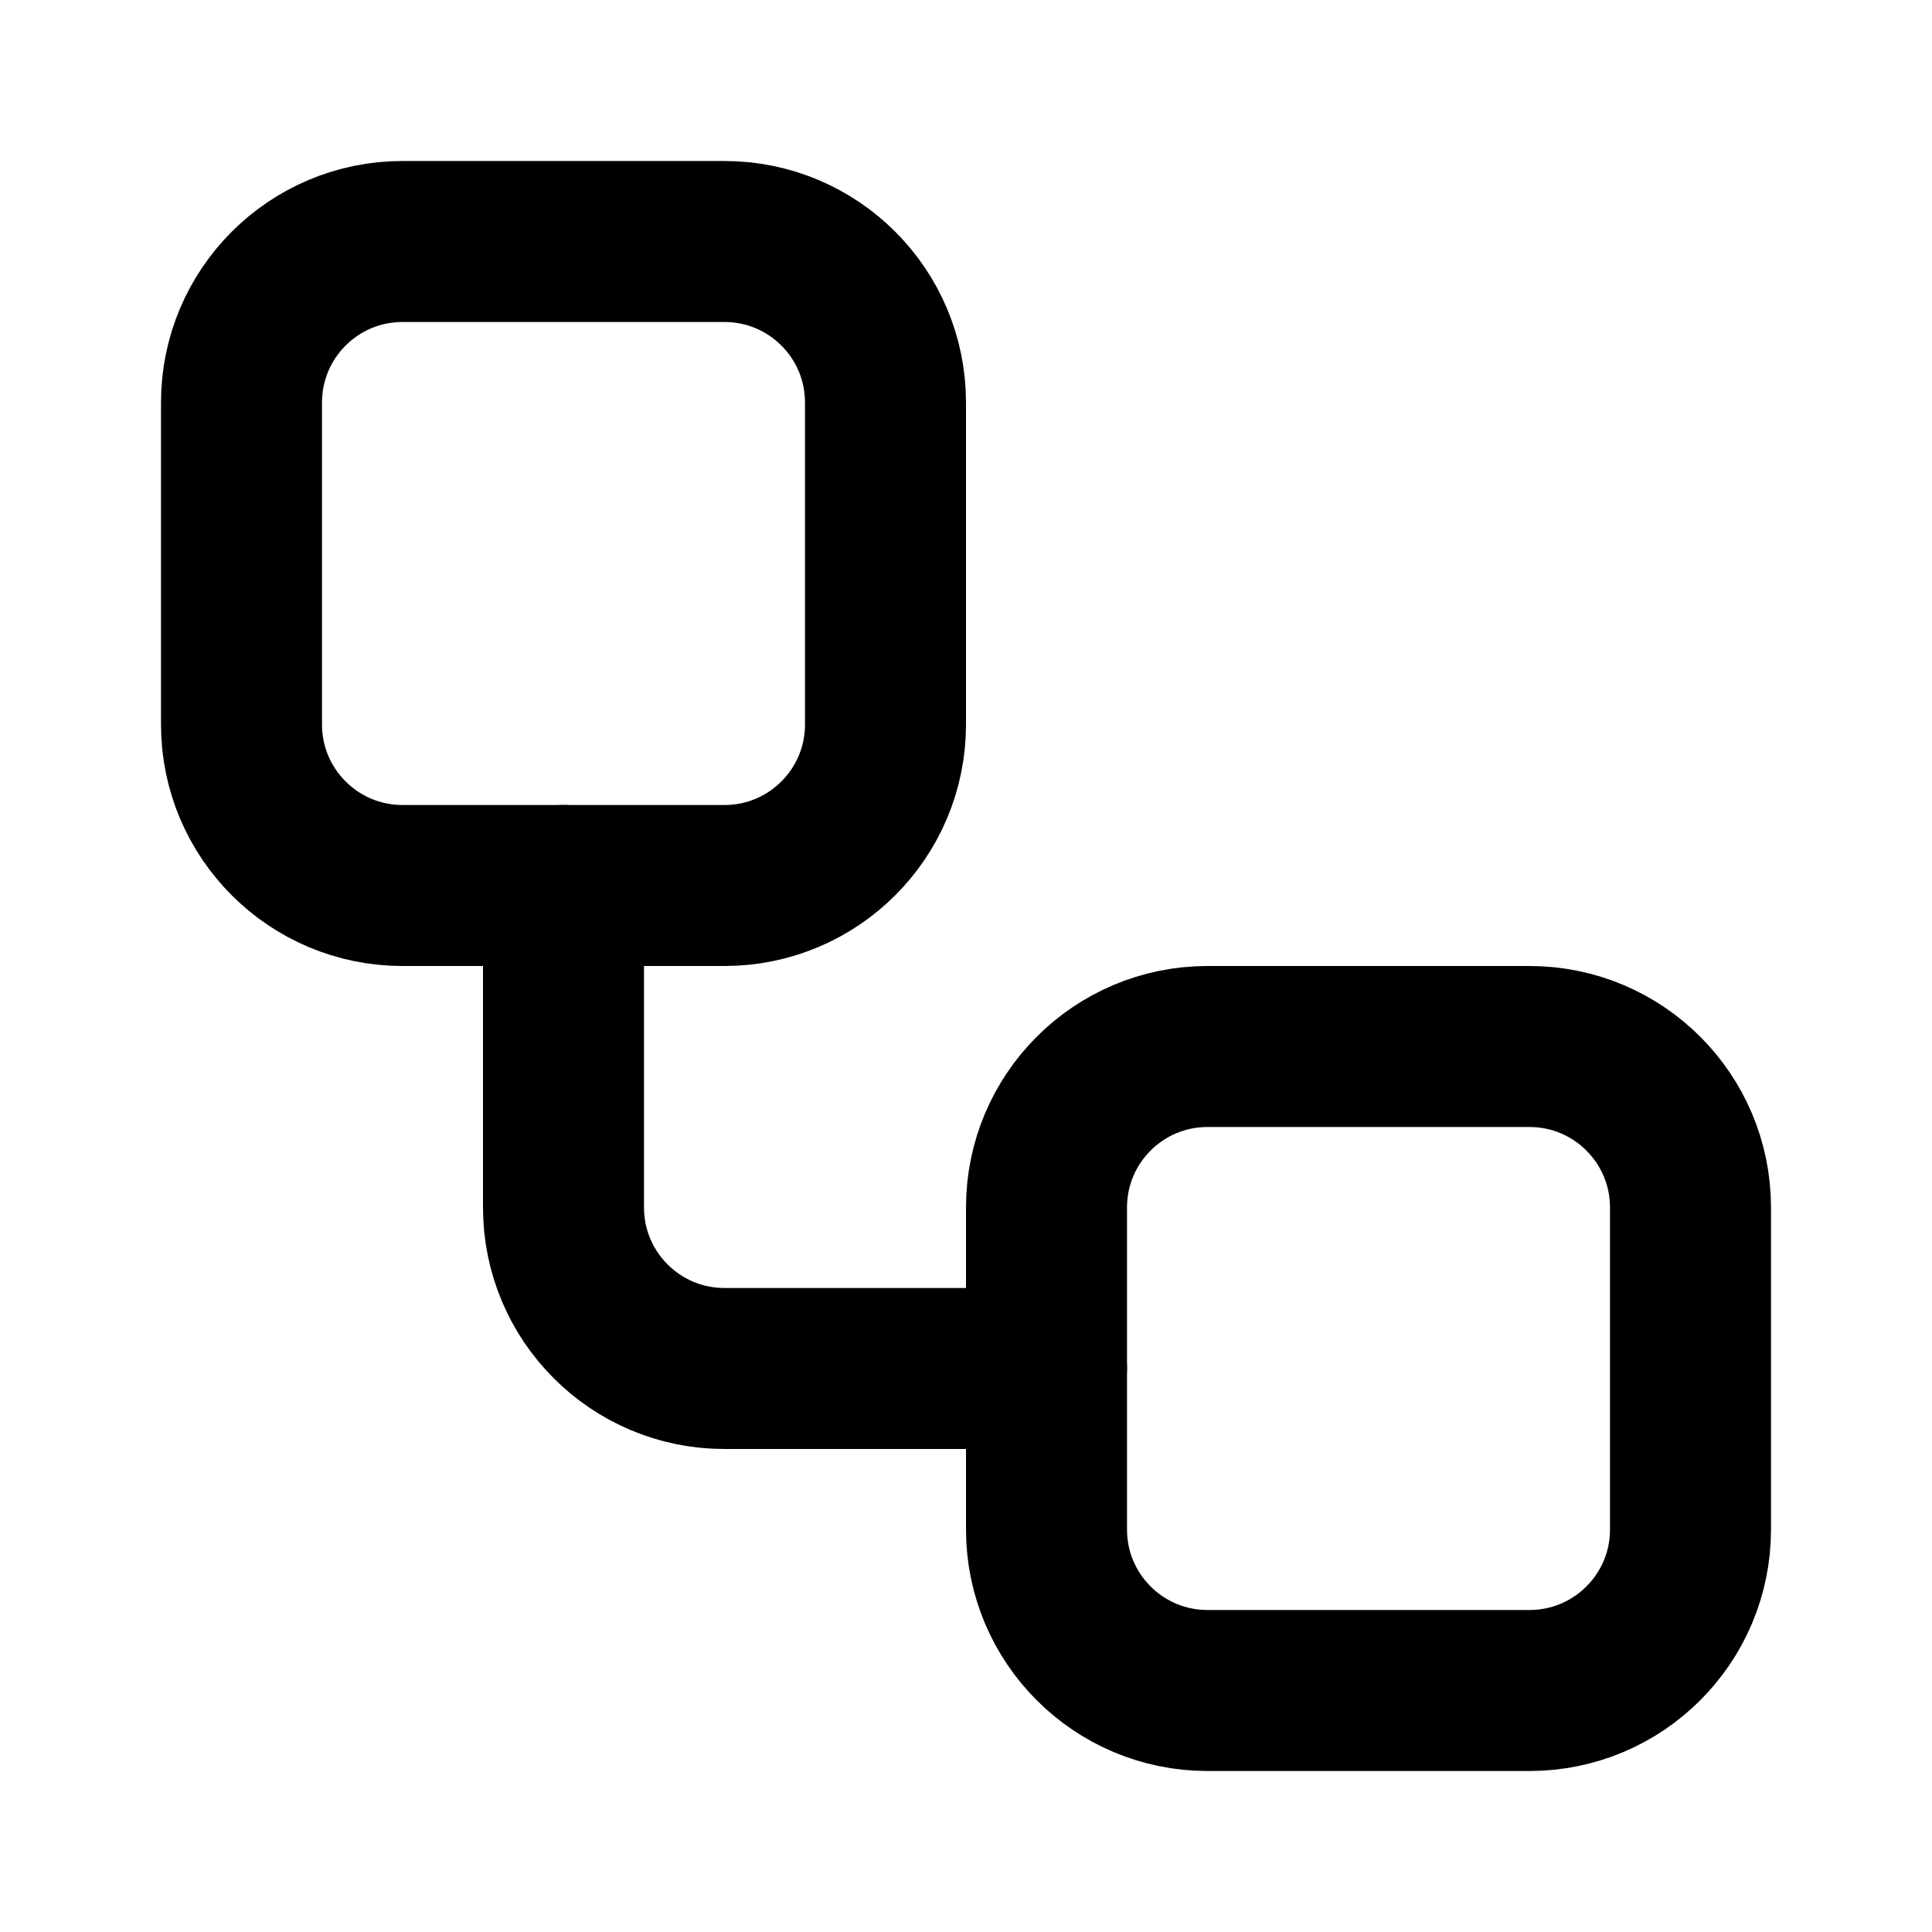
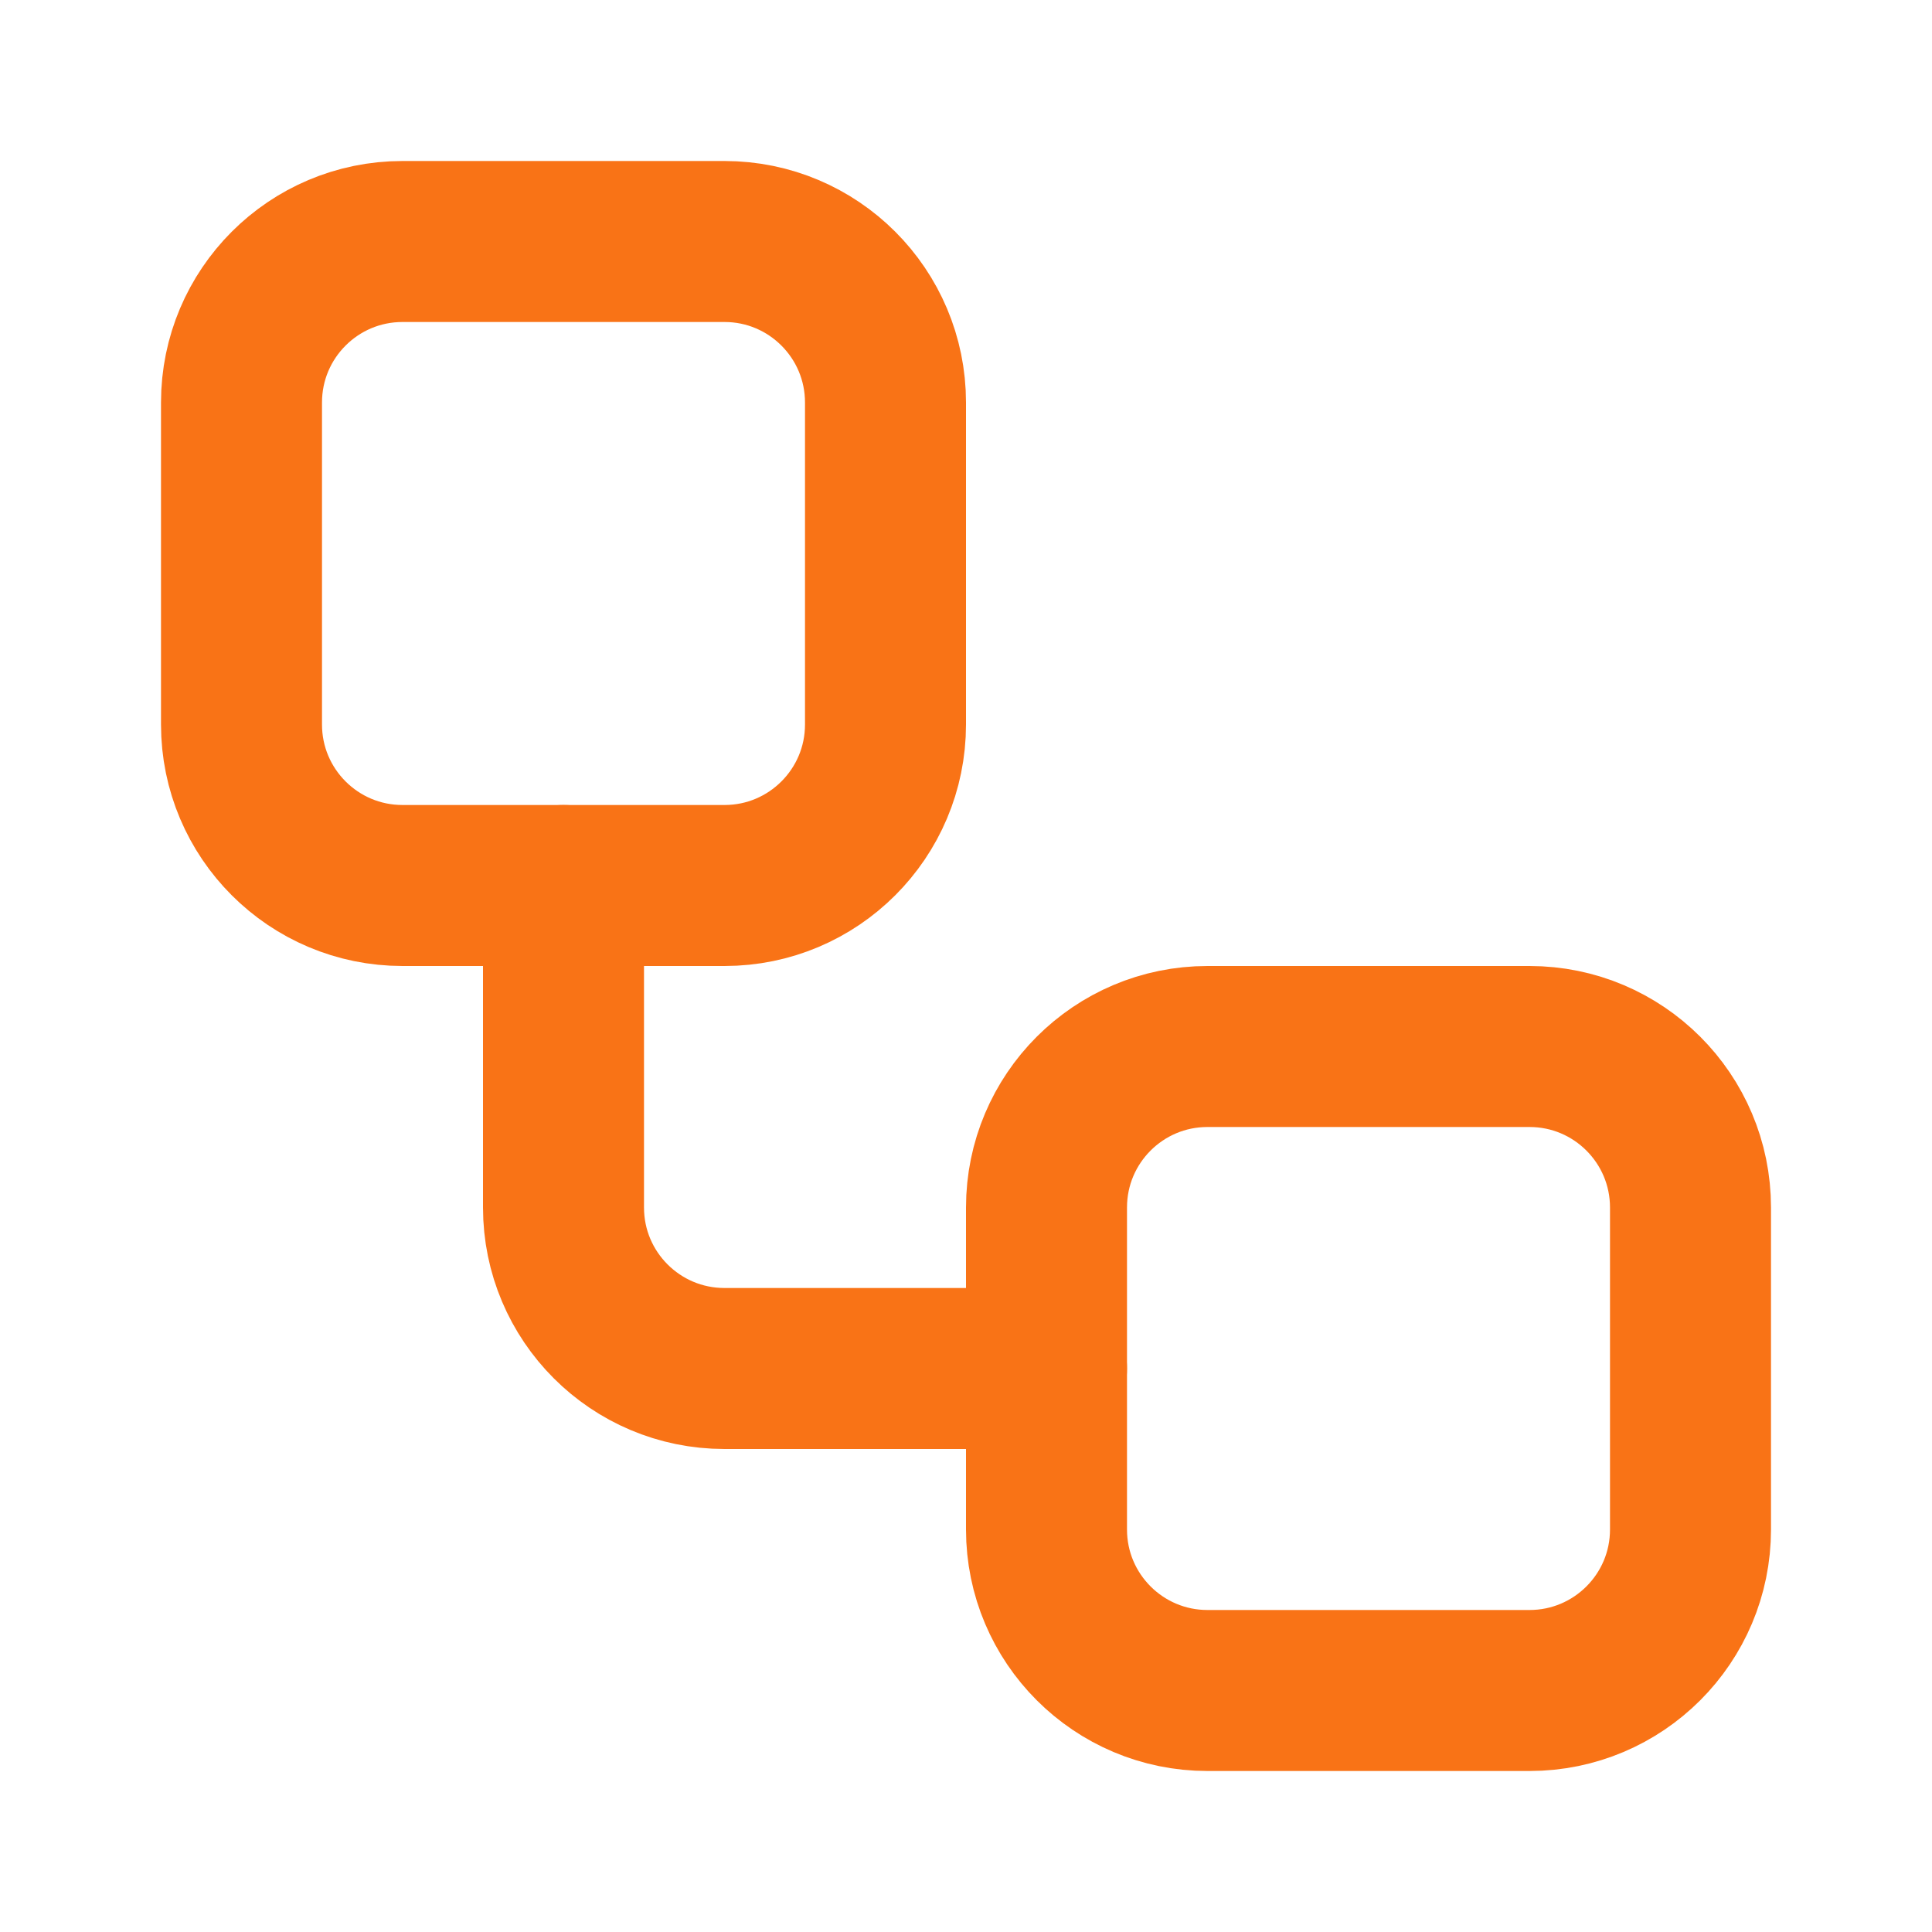
- <svg xmlns="http://www.w3.org/2000/svg" width="24" height="24" viewBox="0 0 24 24" fill="none" stroke="currentColor" stroke-width="2" stroke-linecap="round" stroke-linejoin="round">
+ <svg xmlns="http://www.w3.org/2000/svg" width="24" height="24" viewBox="0 0 24 24" fill="none" stroke="#f97316" stroke-width="2" stroke-linecap="round" stroke-linejoin="round">
  <rect width="8" height="8" x="3" y="3" rx="2" />
  <path d="M7 11v4a2 2 0 0 0 2 2h4" />
  <rect width="8" height="8" x="13" y="13" rx="2" />
</svg>
